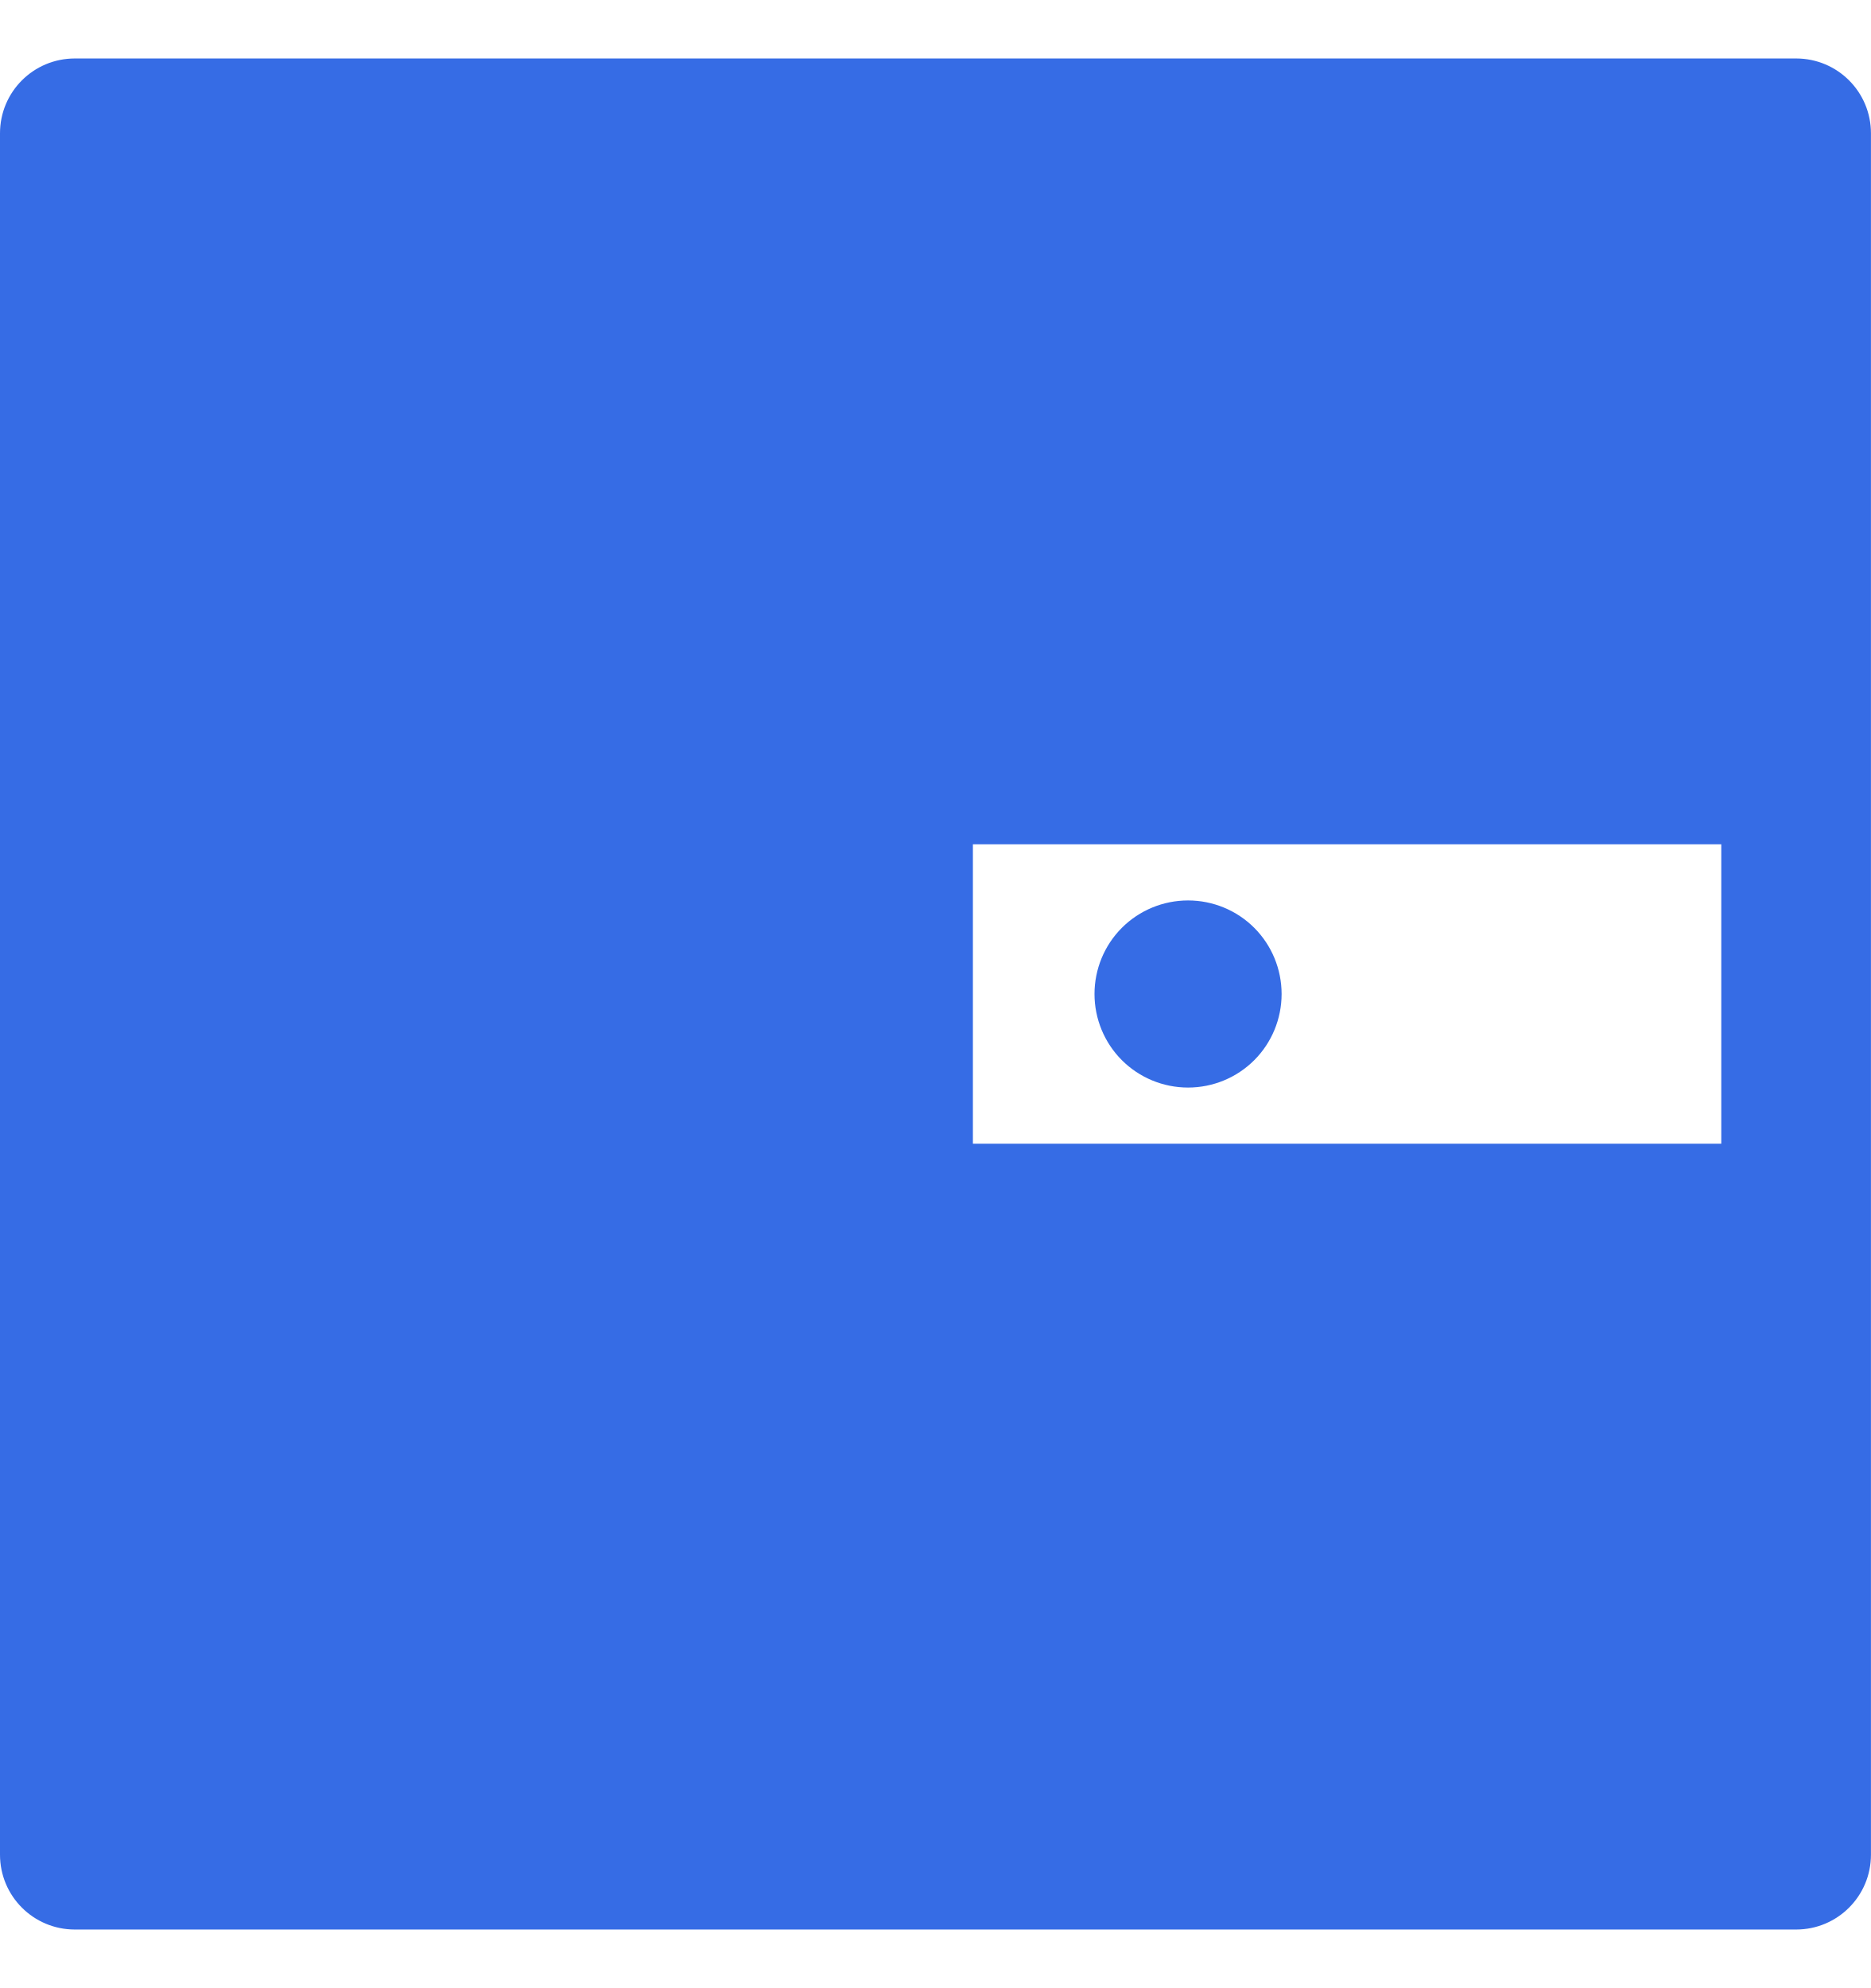
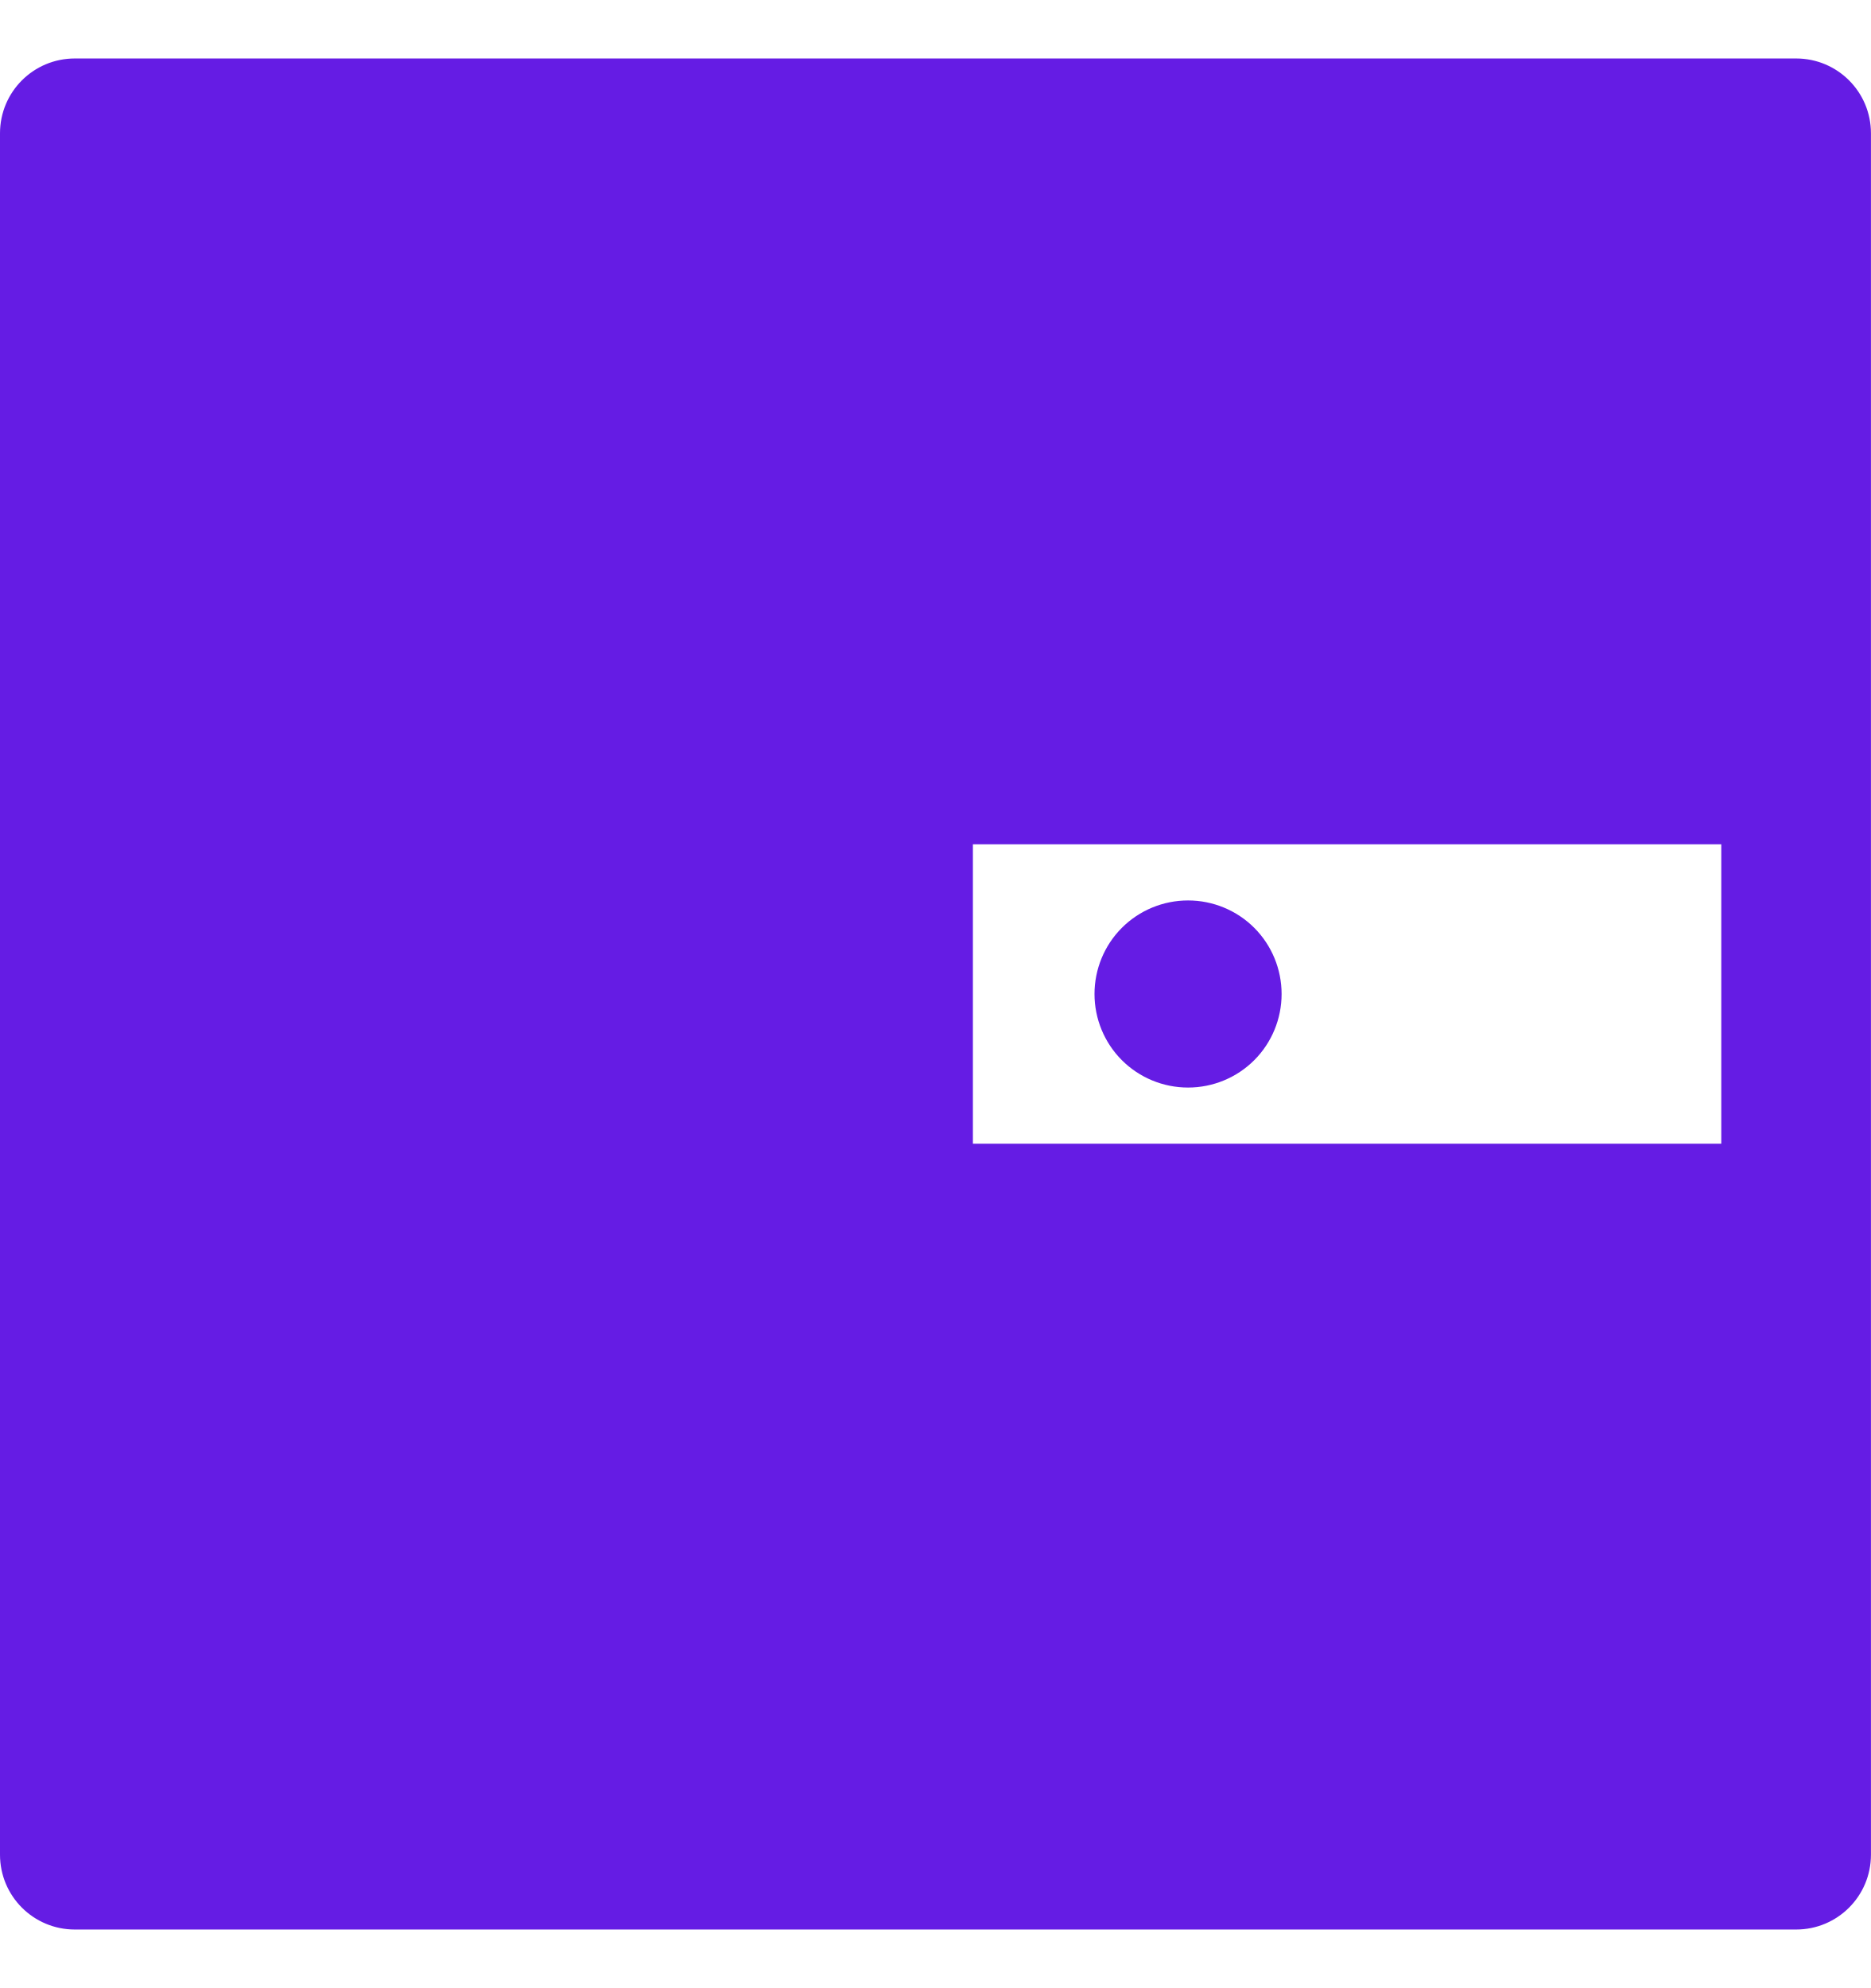
<svg xmlns="http://www.w3.org/2000/svg" width="16" height="17" viewBox="0 0 16 17" fill="none">
-   <path d="M15.36 0.5H0.64C0.286 0.5 0 0.786 0 1.14V15.86C0 16.214 0.286 16.5 0.64 16.5H15.36C15.714 16.5 16 16.214 16 15.86V1.14C16 0.786 15.714 0.5 15.36 0.5ZM14.72 9.78H8.32V7.22H14.72V9.78ZM9.36 8.5C9.36 8.712 9.444 8.916 9.594 9.066C9.744 9.216 9.948 9.3 10.16 9.3C10.372 9.3 10.576 9.216 10.726 9.066C10.876 8.916 10.96 8.712 10.96 8.5C10.96 8.288 10.876 8.084 10.726 7.934C10.576 7.784 10.372 7.7 10.16 7.7C9.948 7.7 9.744 7.784 9.594 7.934C9.444 8.084 9.36 8.288 9.36 8.5Z" fill="#366CE5" />
+   <path d="M15.36 0.5H0.64C0.286 0.5 0 0.786 0 1.14V15.86C0 16.214 0.286 16.5 0.64 16.5H15.36C15.714 16.5 16 16.214 16 15.86V1.14C16 0.786 15.714 0.5 15.36 0.5ZM14.72 9.78H8.32V7.22H14.72V9.78ZM9.36 8.5C9.36 8.712 9.444 8.916 9.594 9.066C9.744 9.216 9.948 9.3 10.16 9.3C10.372 9.3 10.576 9.216 10.726 9.066C10.876 8.916 10.96 8.712 10.96 8.5C10.96 8.288 10.876 8.084 10.726 7.934C10.576 7.784 10.372 7.7 10.16 7.7C9.948 7.7 9.744 7.784 9.594 7.934C9.444 8.084 9.36 8.288 9.36 8.5Z" fill="#651CE4" />
</svg>
